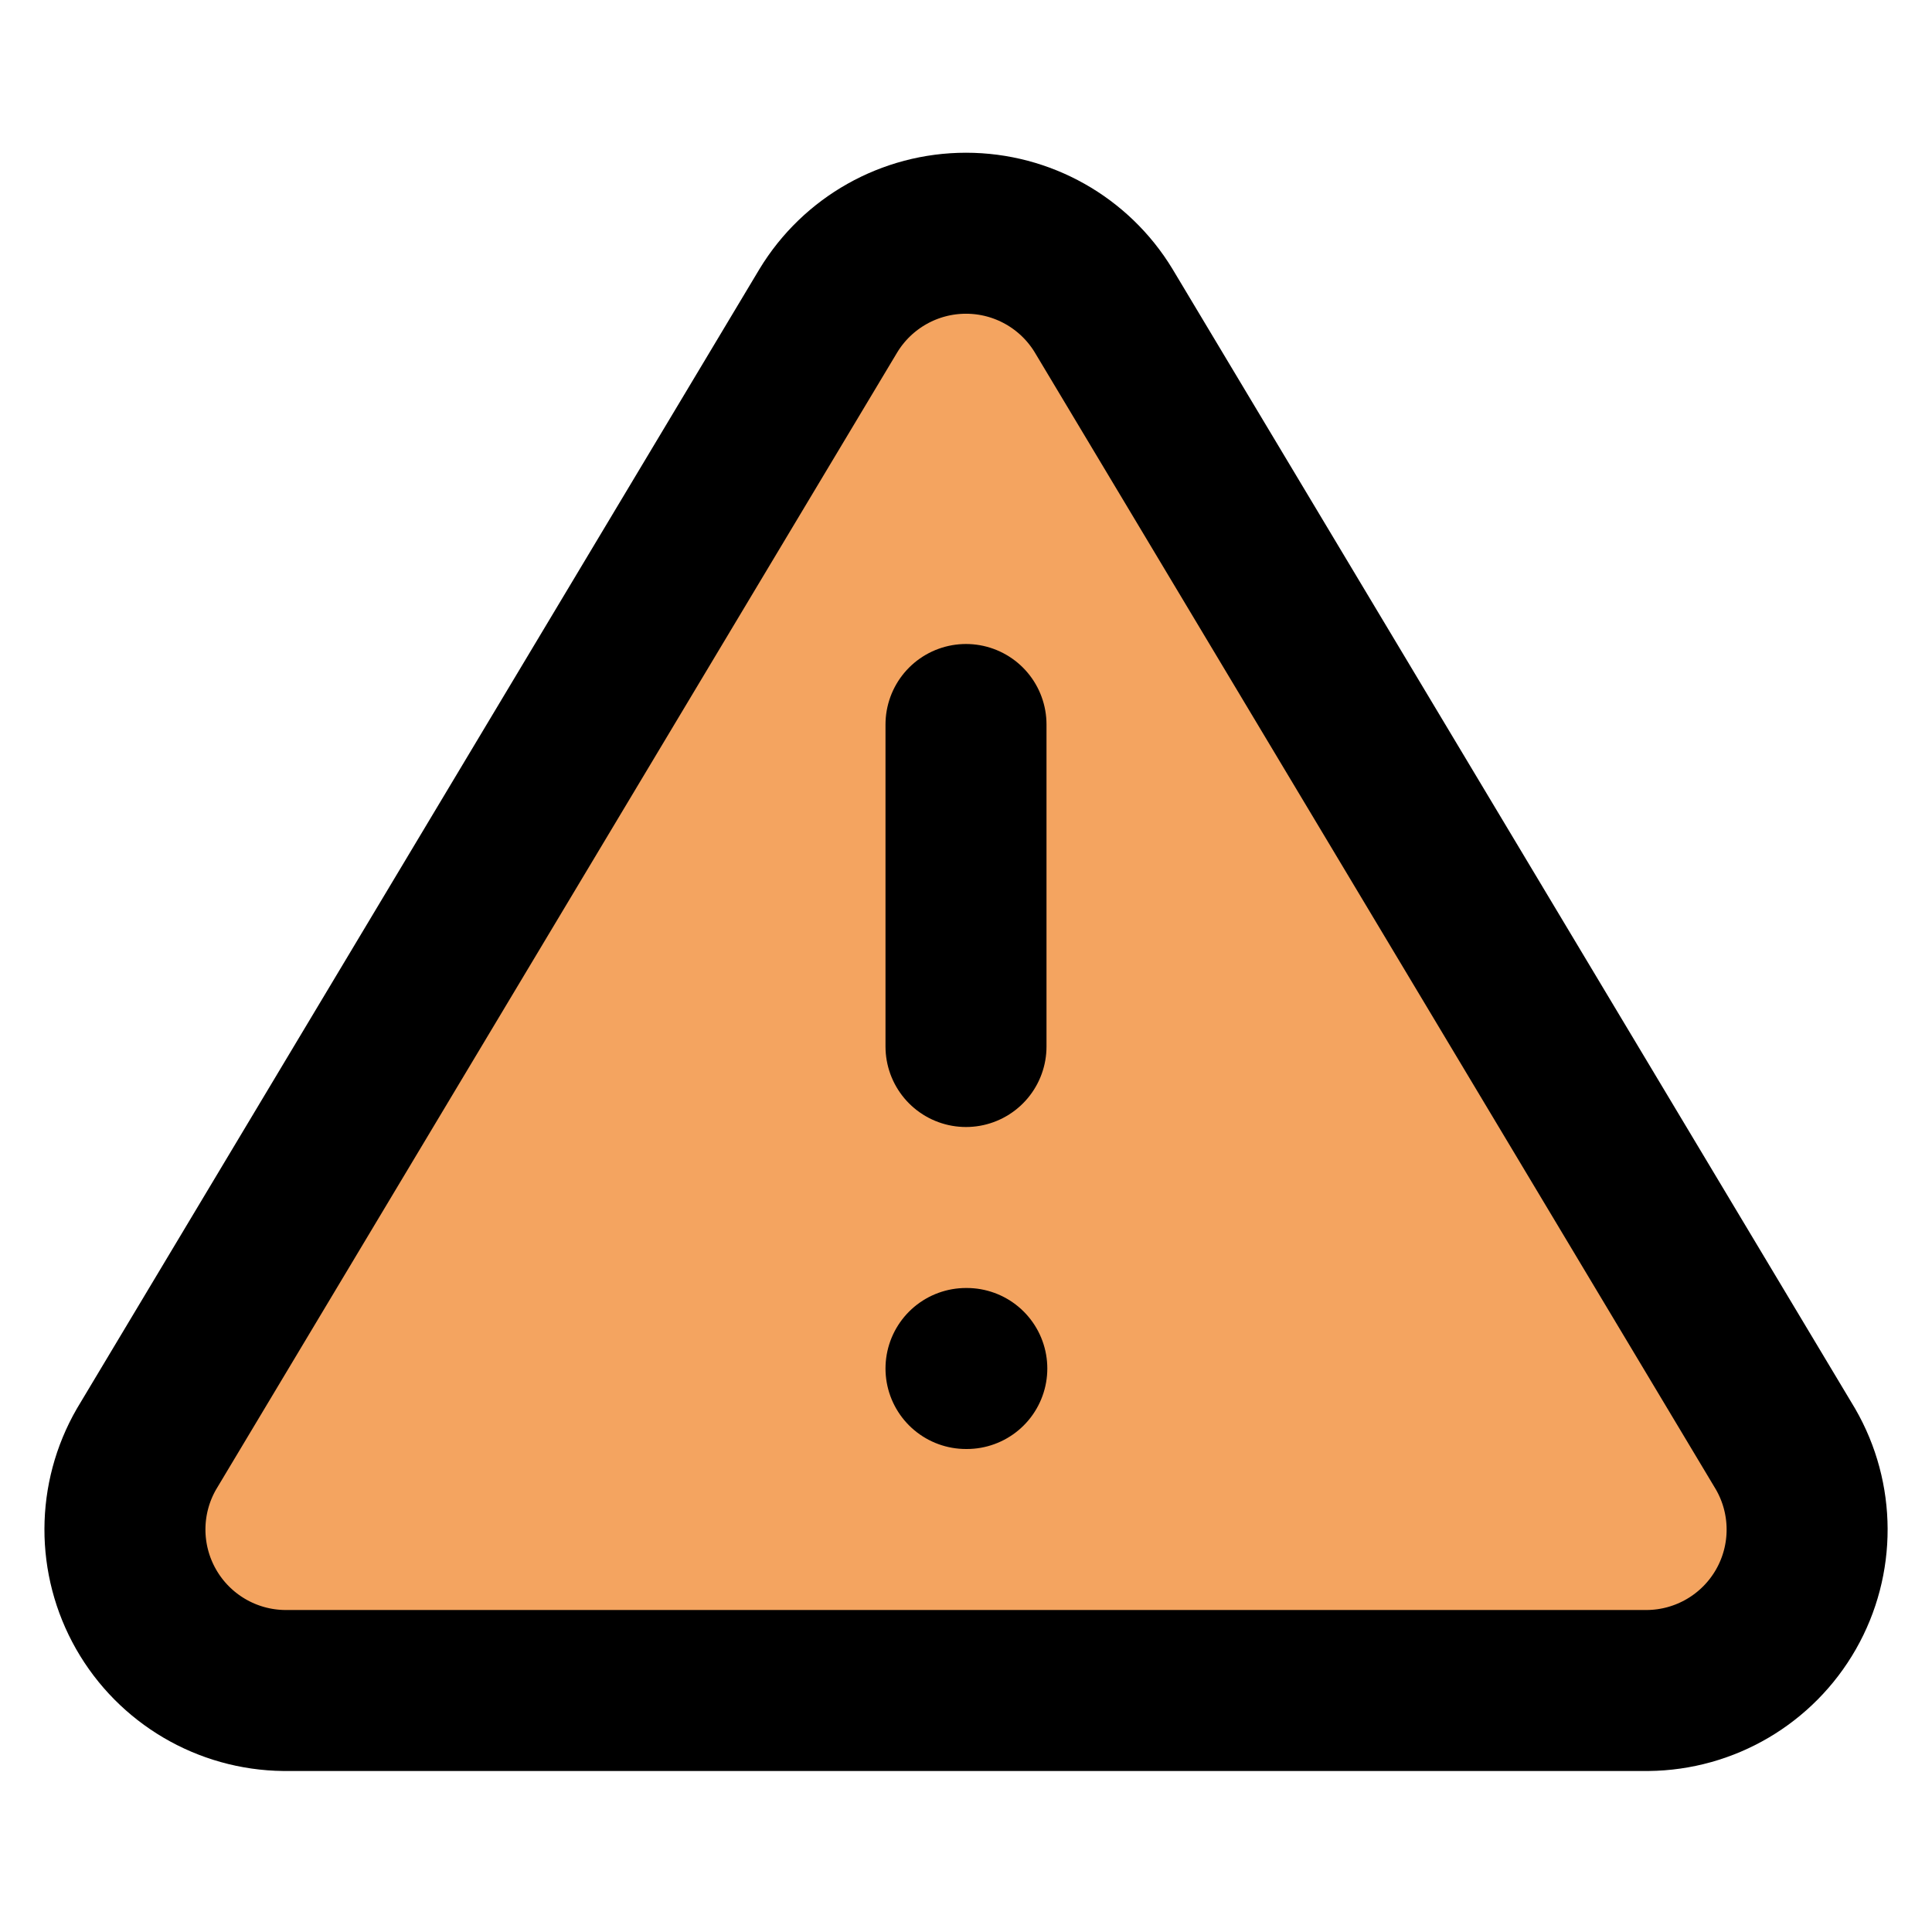
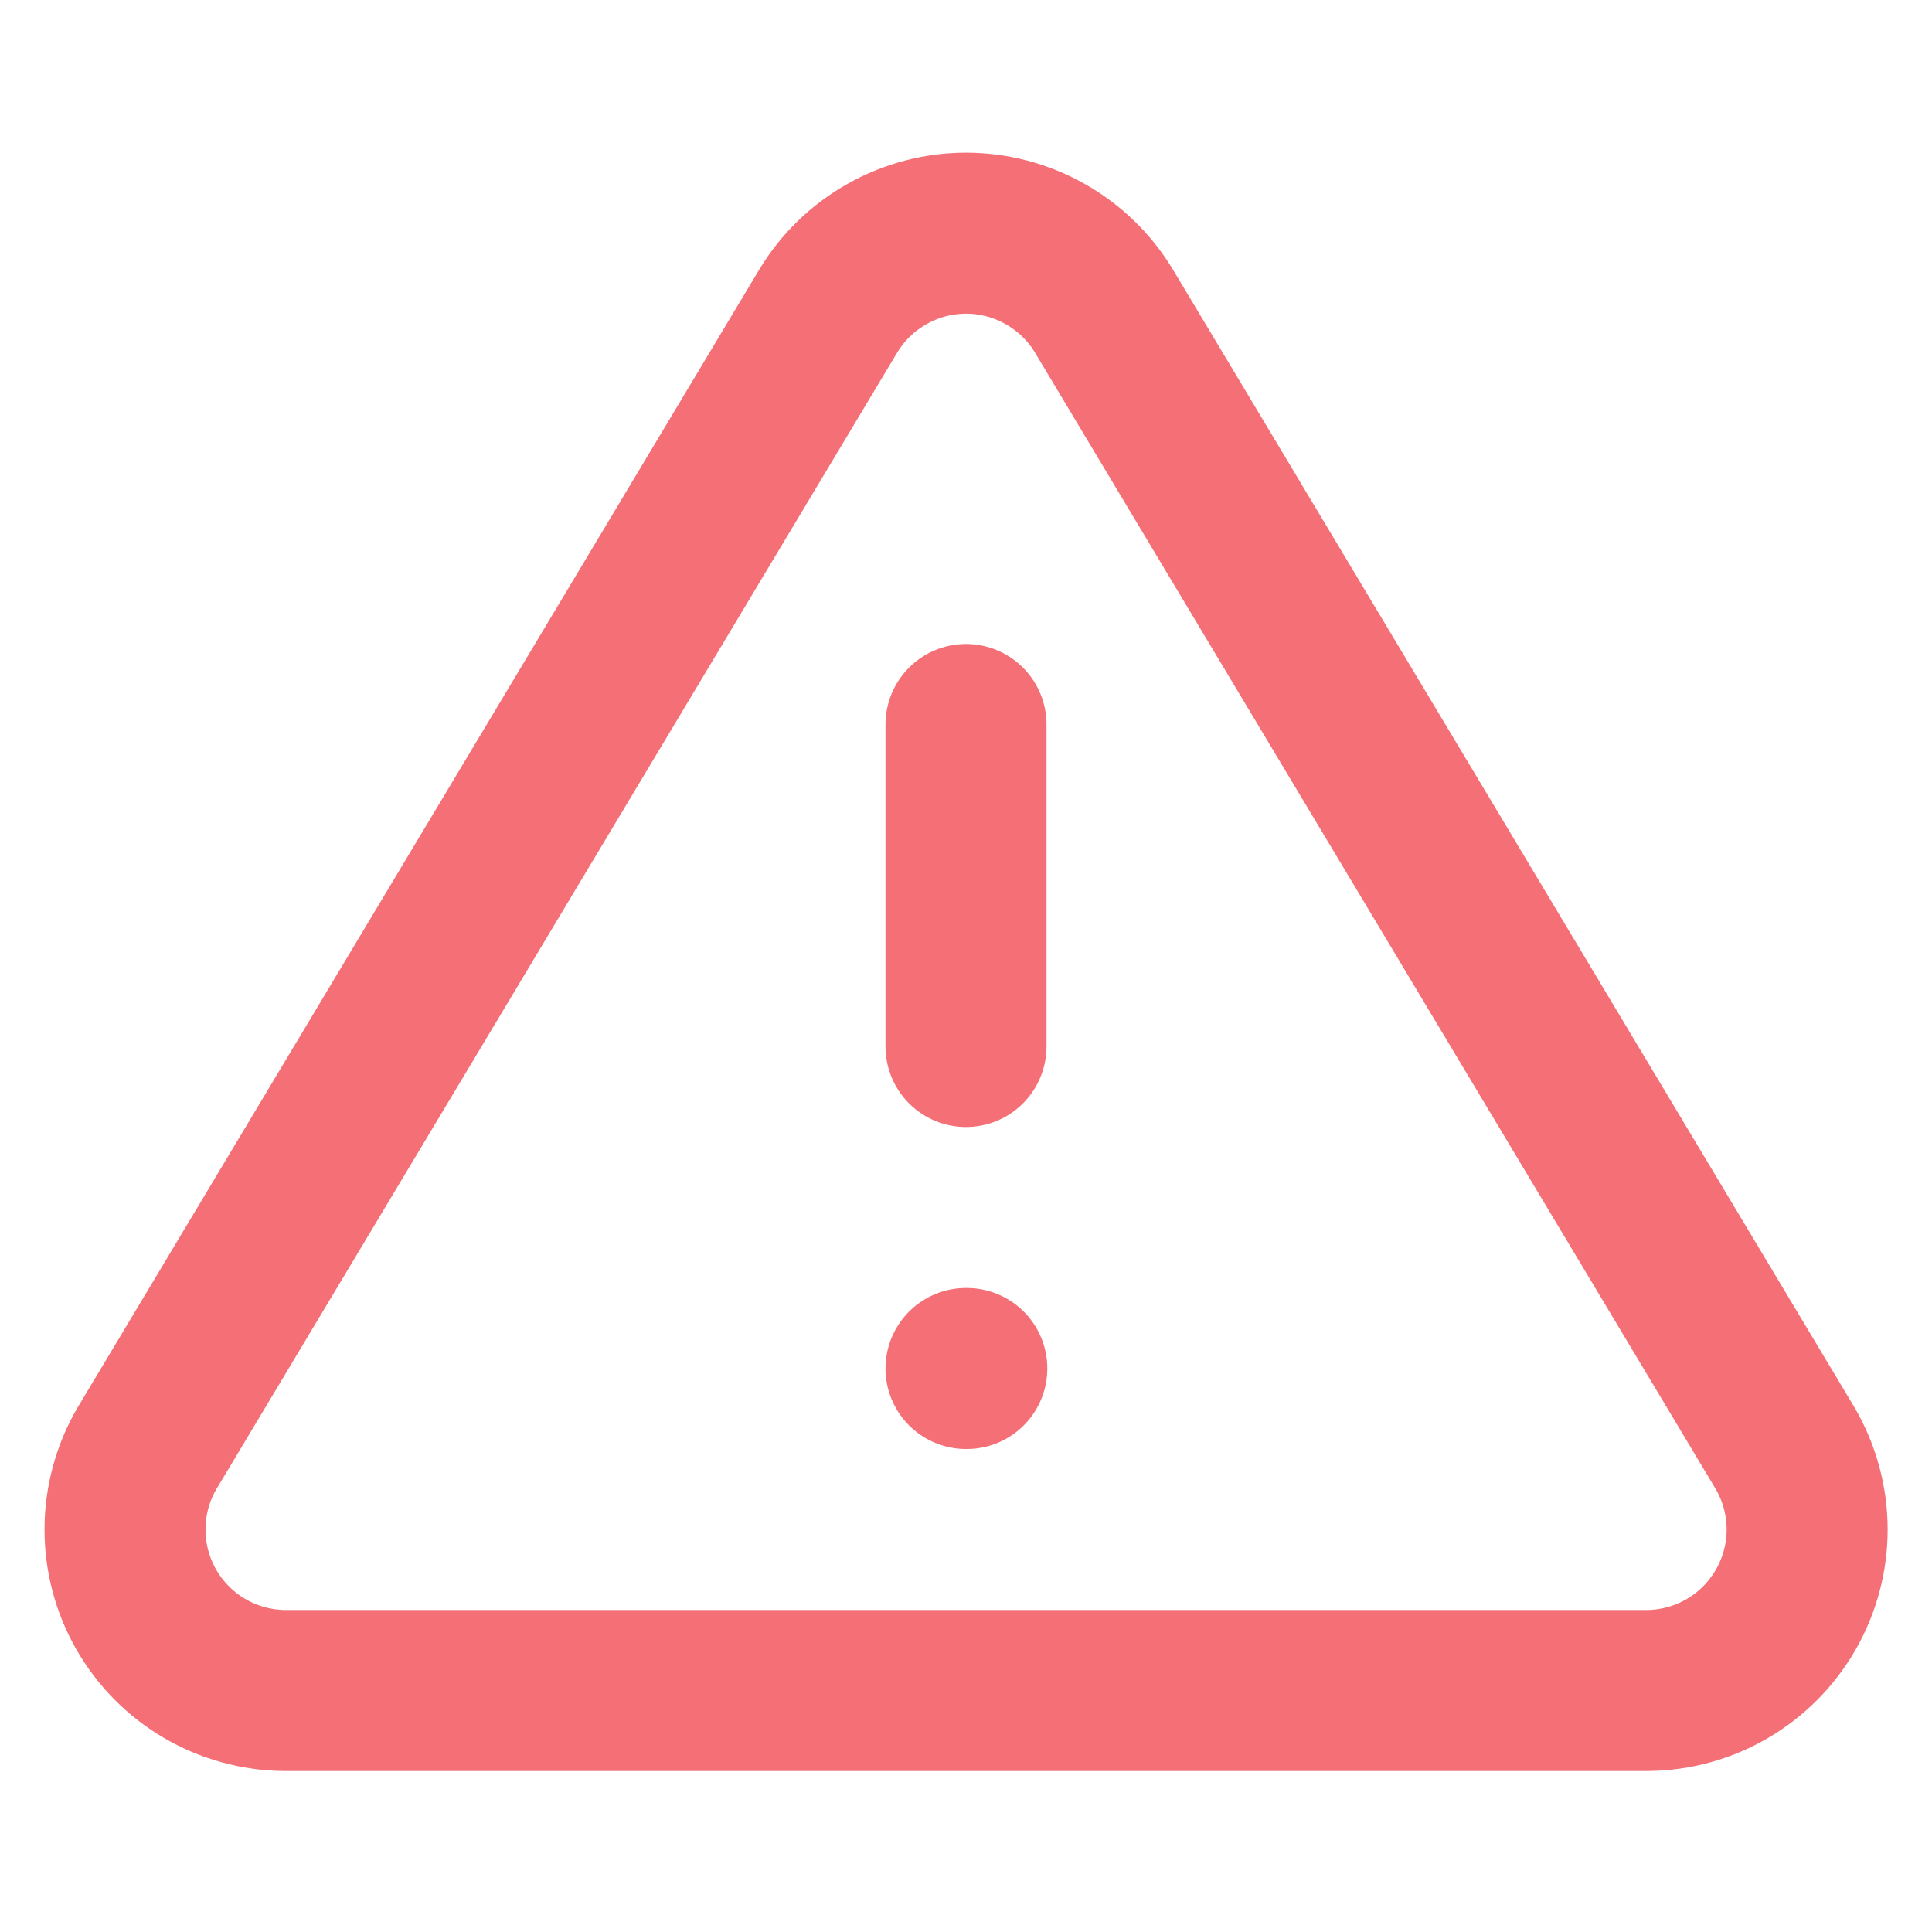
- <svg xmlns="http://www.w3.org/2000/svg" viewBox="0 0 24 24" fill="none" style="width: 32px;height: 32px;margin-right: 8px;fill: sandybrown;">
-   <path d="M10.29 3.86L1.82 18a2 2 0 001.71 3h16.94a1.999 1.999 0 001.71-3L13.71 3.86a2 2 0 00-3.42 0v0zM12 9v4M12 17h.01" stroke="#F46F76" stroke-width="2" stroke-linecap="round" stroke-linejoin="round" style="     stroke: black; " />
+ <svg xmlns="http://www.w3.org/2000/svg" viewBox="0 0 24 24" fill="none">
+   <path d="M10.291 3.86L1.821 18C1.646 18.303 1.554 18.645 1.553 18.995C1.552 19.344 1.642 19.687 1.815 19.991C1.988 20.294 2.237 20.547 2.538 20.724C2.839 20.901 3.182 20.996 3.531 21H20.471C20.82 20.996 21.162 20.901 21.463 20.724C21.764 20.547 22.013 20.294 22.186 19.991C22.359 19.687 22.45 19.344 22.449 18.995C22.448 18.645 22.355 18.303 22.181 18L13.711 3.86C13.533 3.566 13.281 3.323 12.982 3.155C12.682 2.986 12.345 2.897 12.001 2.897C11.657 2.897 11.319 2.986 11.02 3.155C10.72 3.323 10.469 3.566 10.291 3.86V3.86Z" stroke="#F46F76" stroke-width="2" stroke-linecap="round" stroke-linejoin="round" />
+   <path d="M12 9V13" stroke="#F46F76" stroke-width="2" stroke-linecap="round" stroke-linejoin="round" />
+   <path d="M12 17H12.01" stroke="#F46F76" stroke-width="2" stroke-linecap="round" stroke-linejoin="round" />
</svg>
